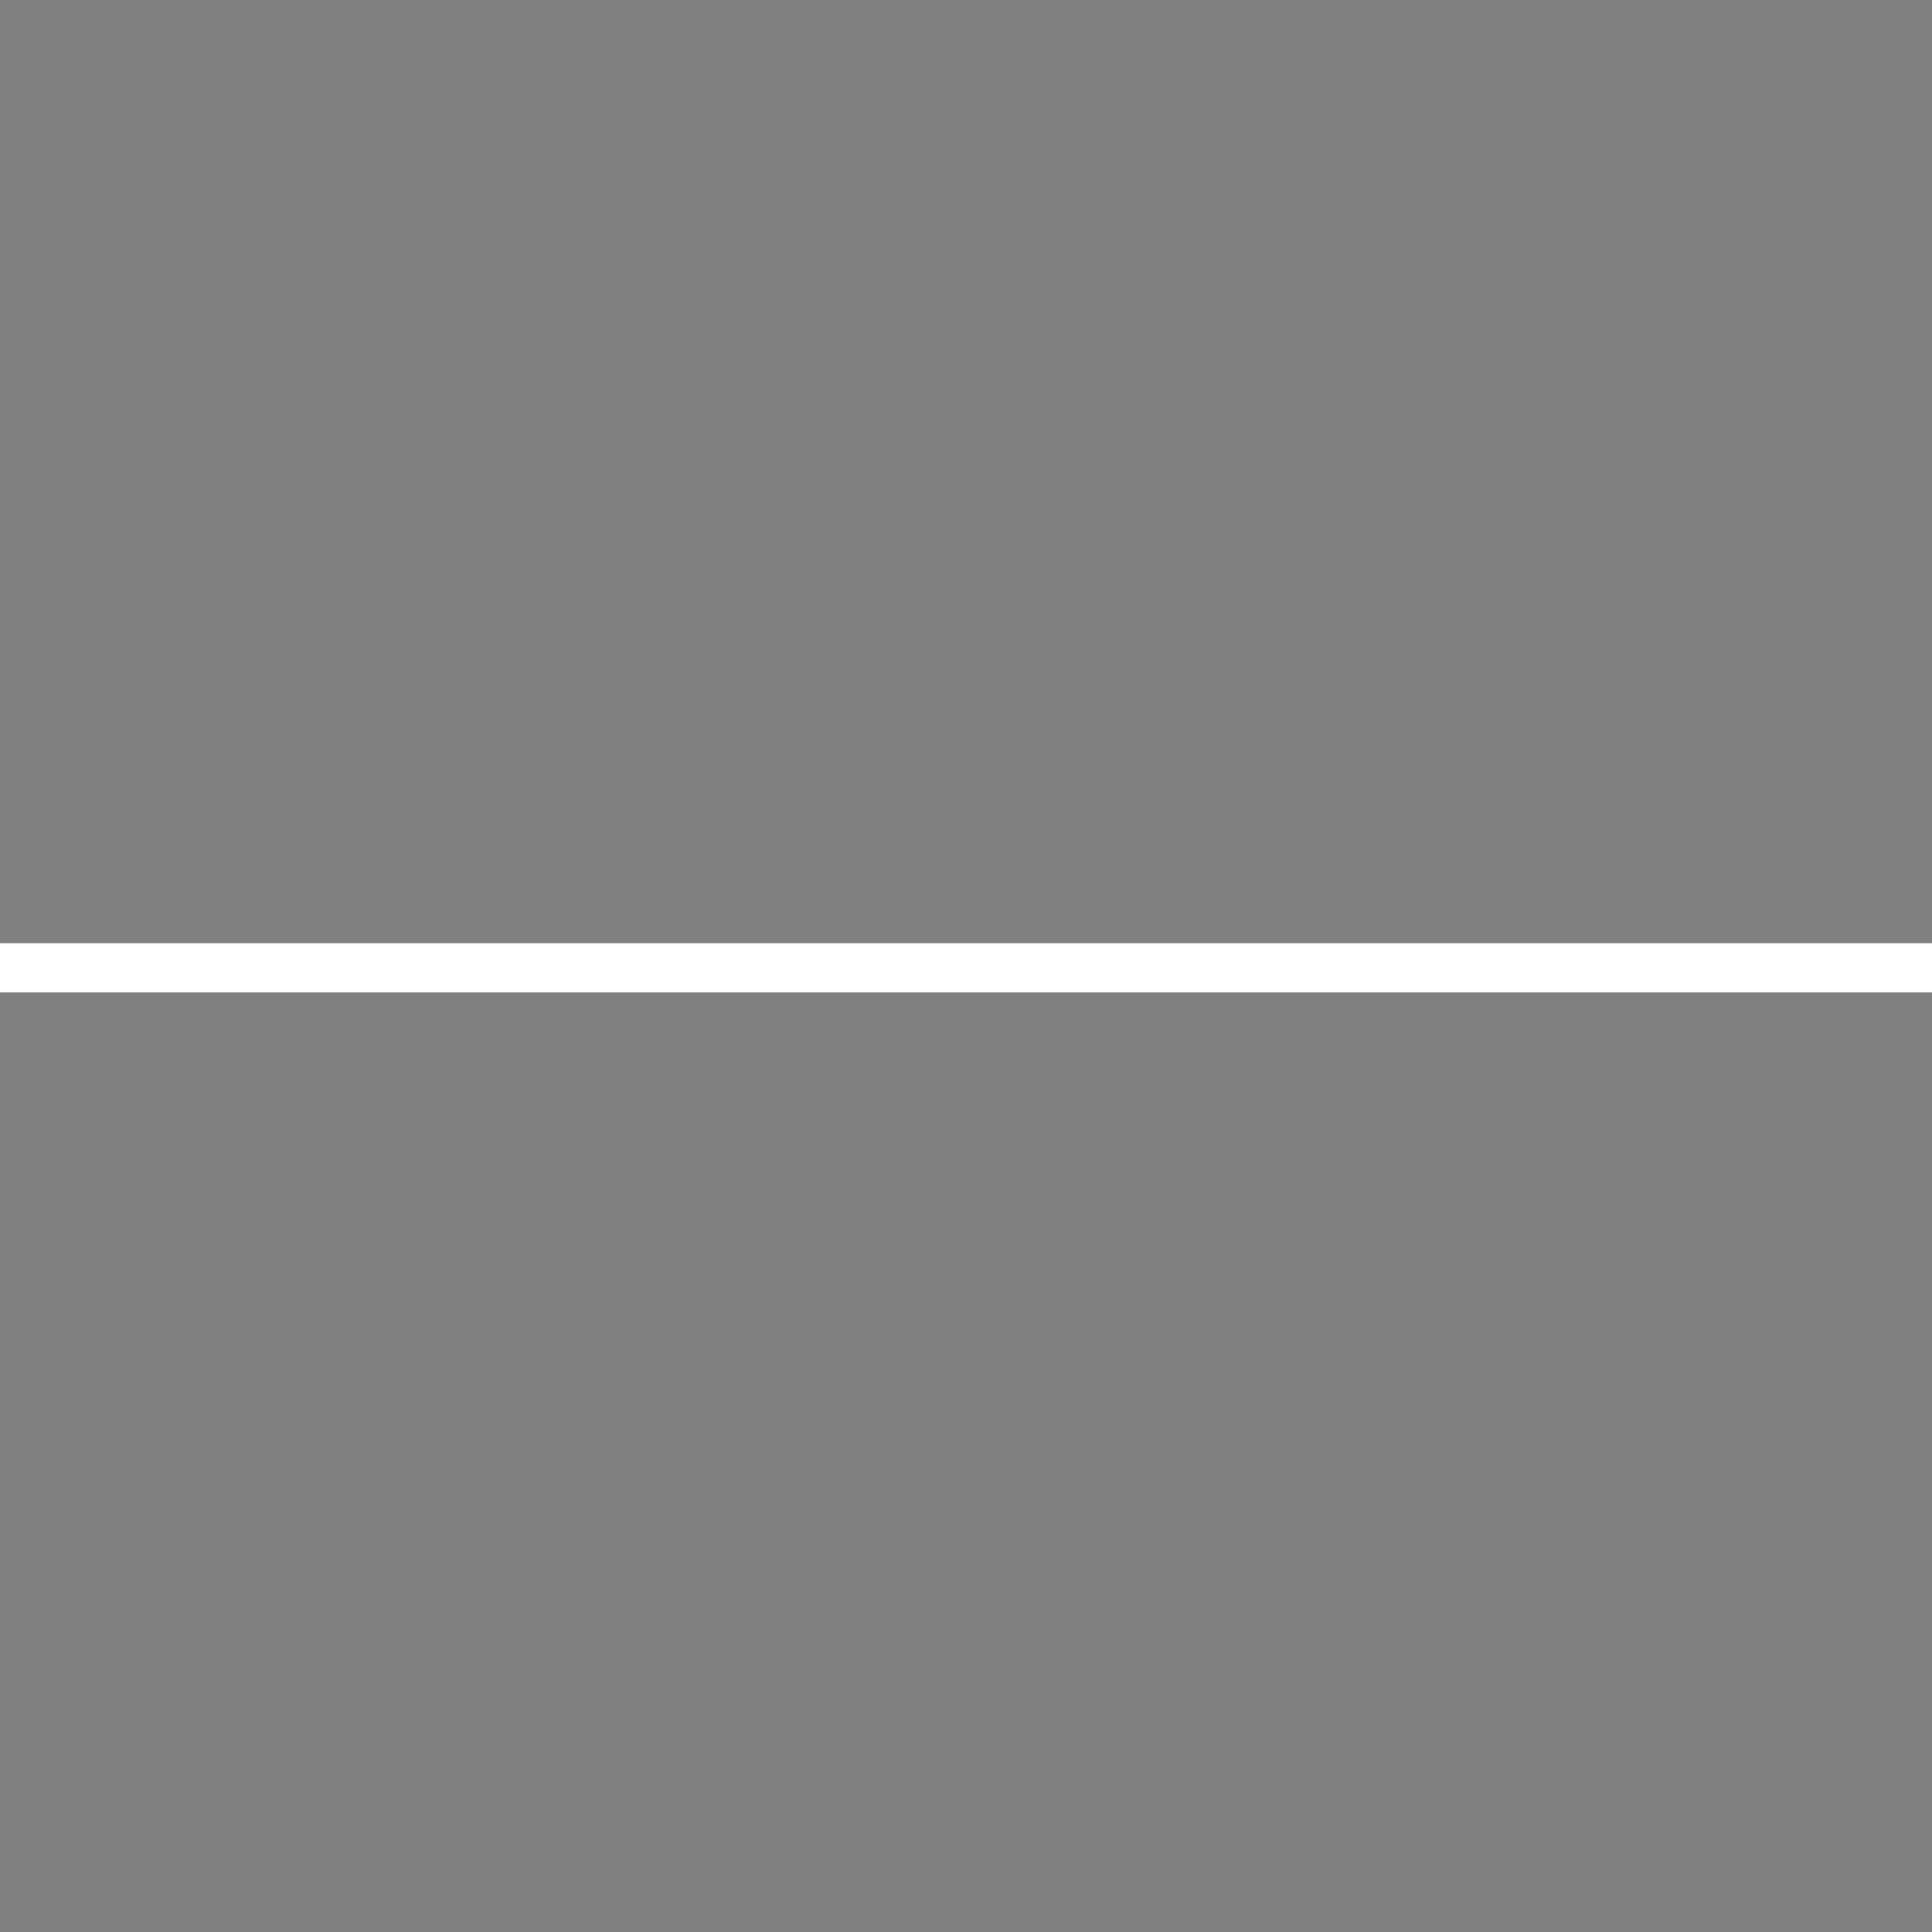
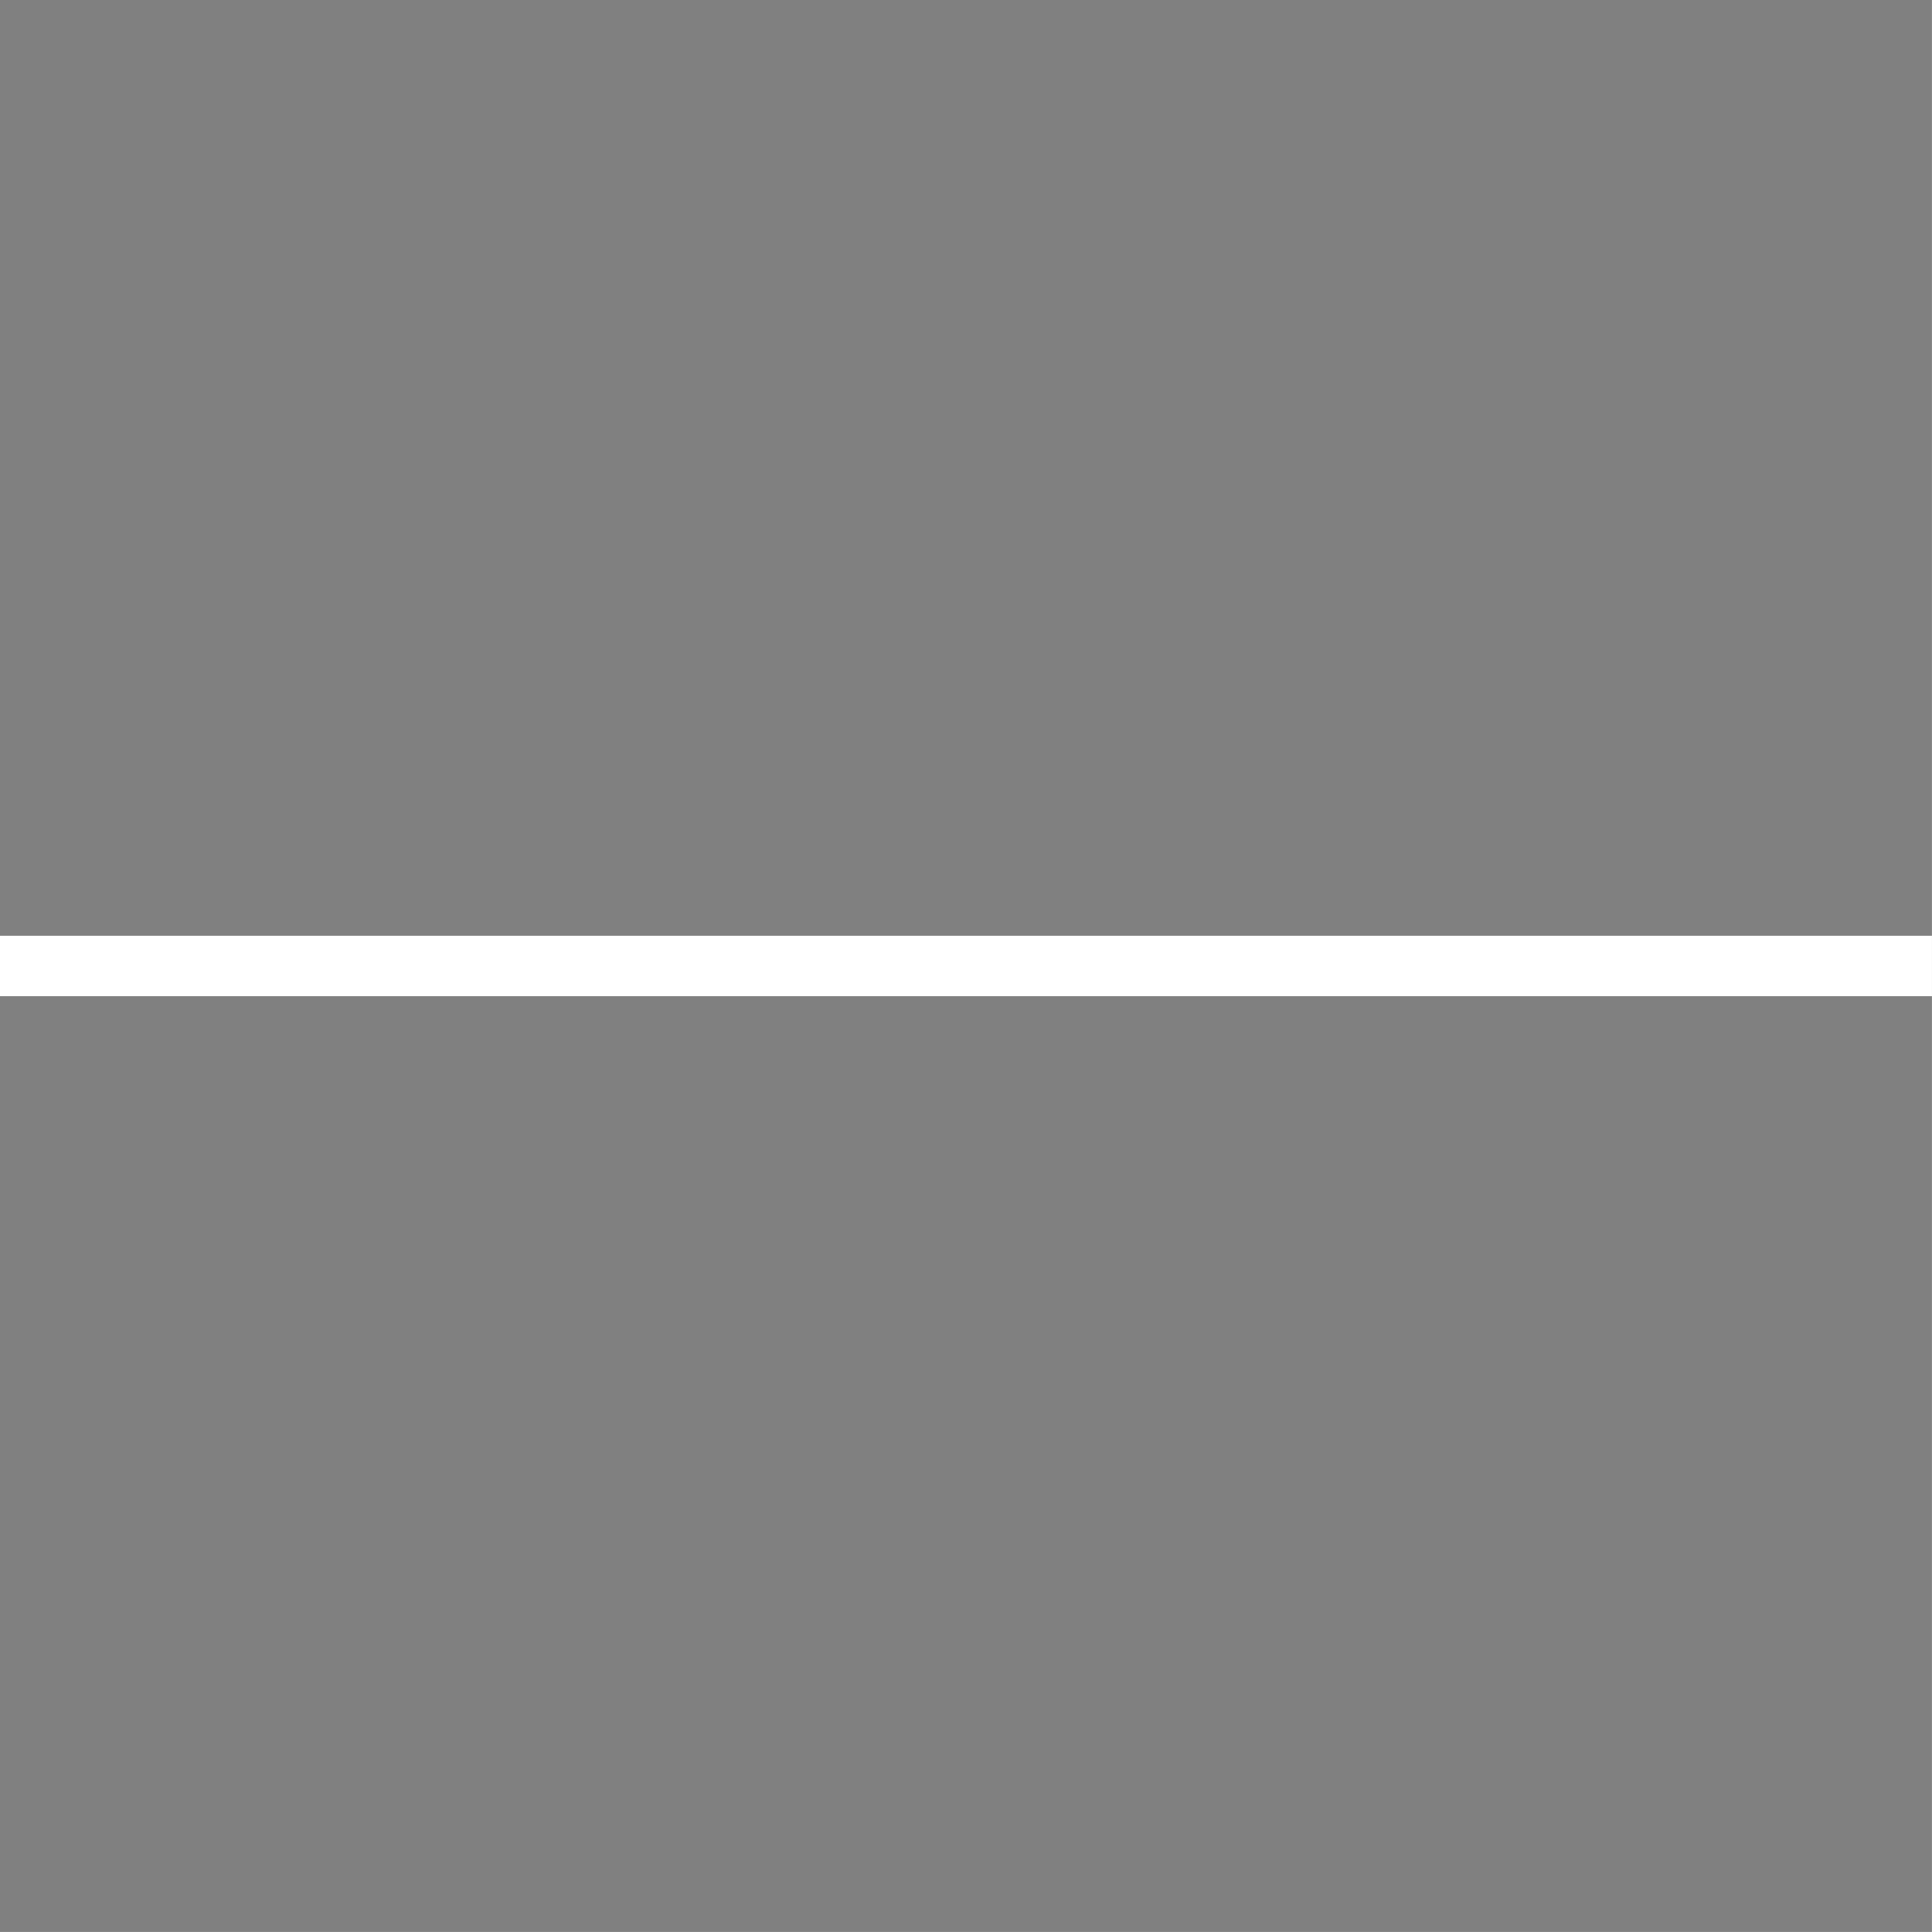
- <svg xmlns="http://www.w3.org/2000/svg" width="512" height="512" viewBox="0 0 135.467 135.467" version="1.1" id="svg5">
+ <svg xmlns="http://www.w3.org/2000/svg" width="128" height="128" viewBox="0 0 33.867 33.867" version="1.1" id="svg5">
  <defs id="defs2" />
  <g id="layer1">
-     <rect style="fill:#808080;fill-opacity:1;stroke:#808080;stroke-width:0.32;stroke-opacity:1" id="rect846" width="135.147" height="65.826" x="0.16" y="0.16" />
-     <rect style="fill:#ffffff;fill-opacity:1;stroke:#ffffff;stroke-width:0.218;stroke-opacity:1" id="rect1130" width="135.249" height="3.222" x="0.109" y="66.255" />
-     <rect style="fill:#808080;fill-opacity:1;stroke:#808080;stroke-width:0.319;stroke-opacity:1" id="rect1670" width="135.148" height="65.562" x="0.16" y="69.745" />
+     <rect style="fill:#808080;fill-opacity:1;stroke:#808080;stroke-width:0.114;stroke-opacity:1" id="rect846" width="33.752" height="33.752" x="0.057" y="0.057" />
+     <rect style="fill:#ffffff;fill-opacity:1;stroke:#ffffff;stroke-width:0.061;stroke-opacity:1" id="rect1130" width="33.806" height="0.998" x="0.03" y="16.434" />
  </g>
</svg>
